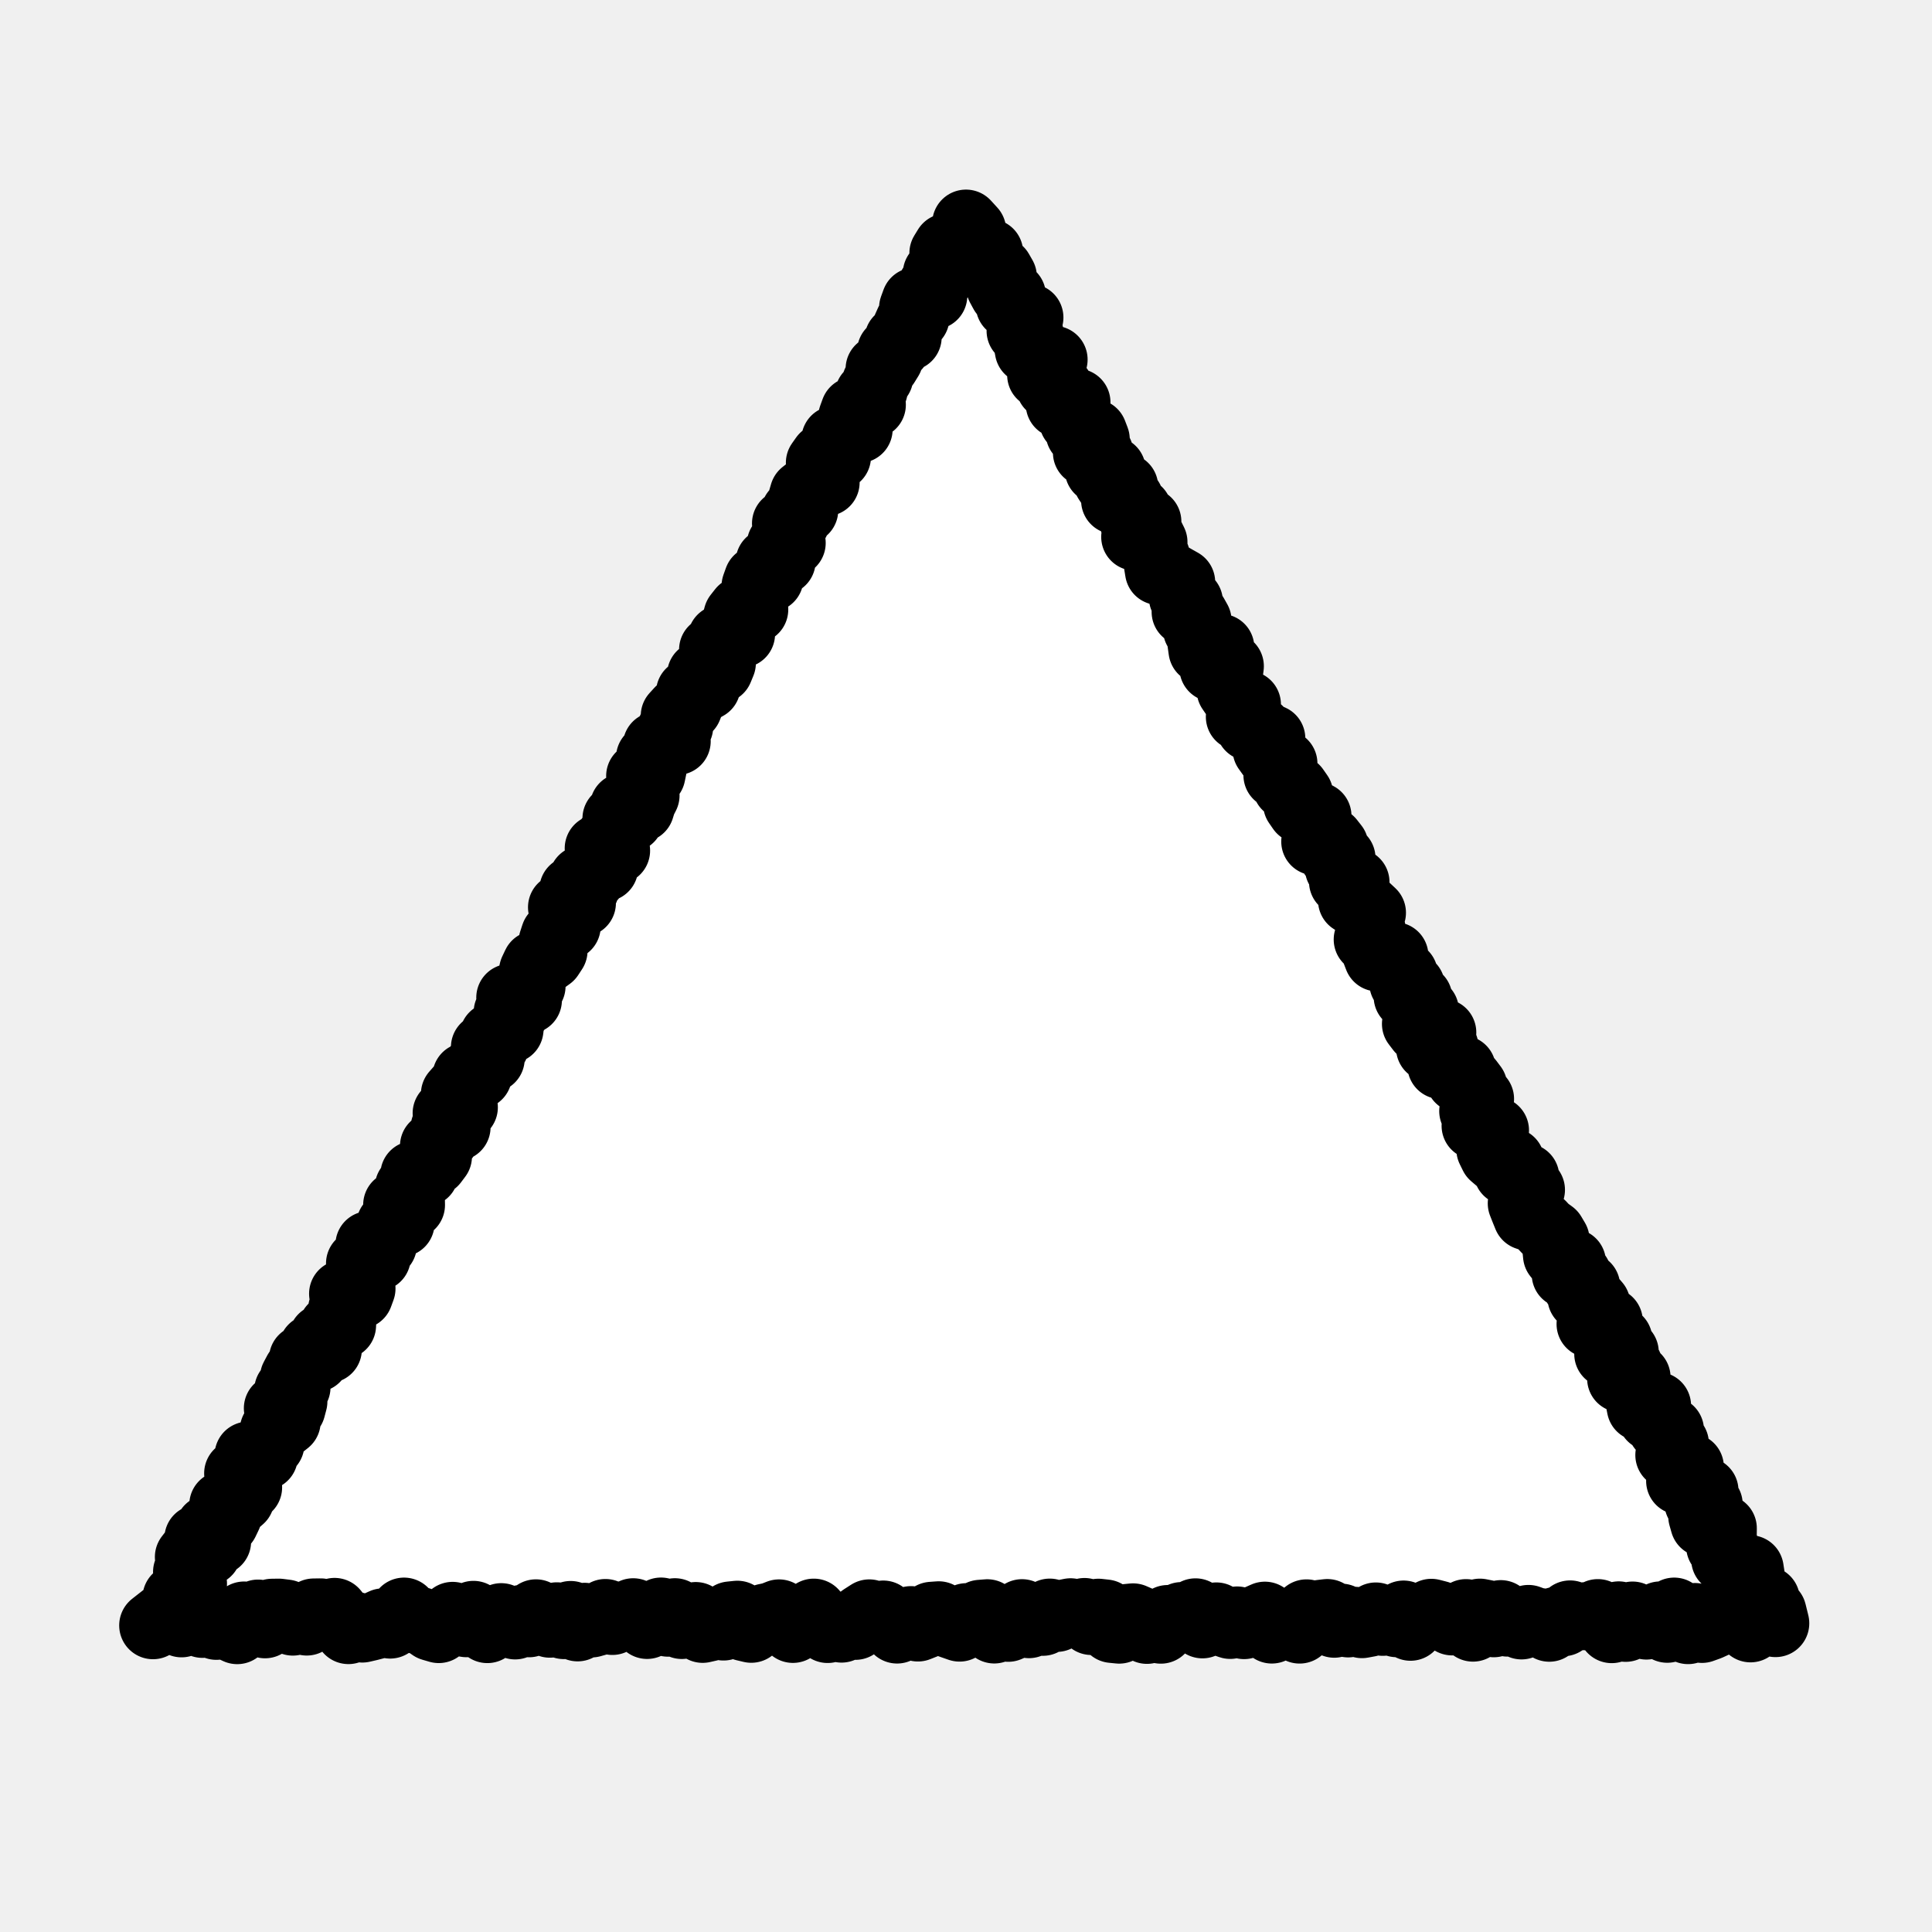
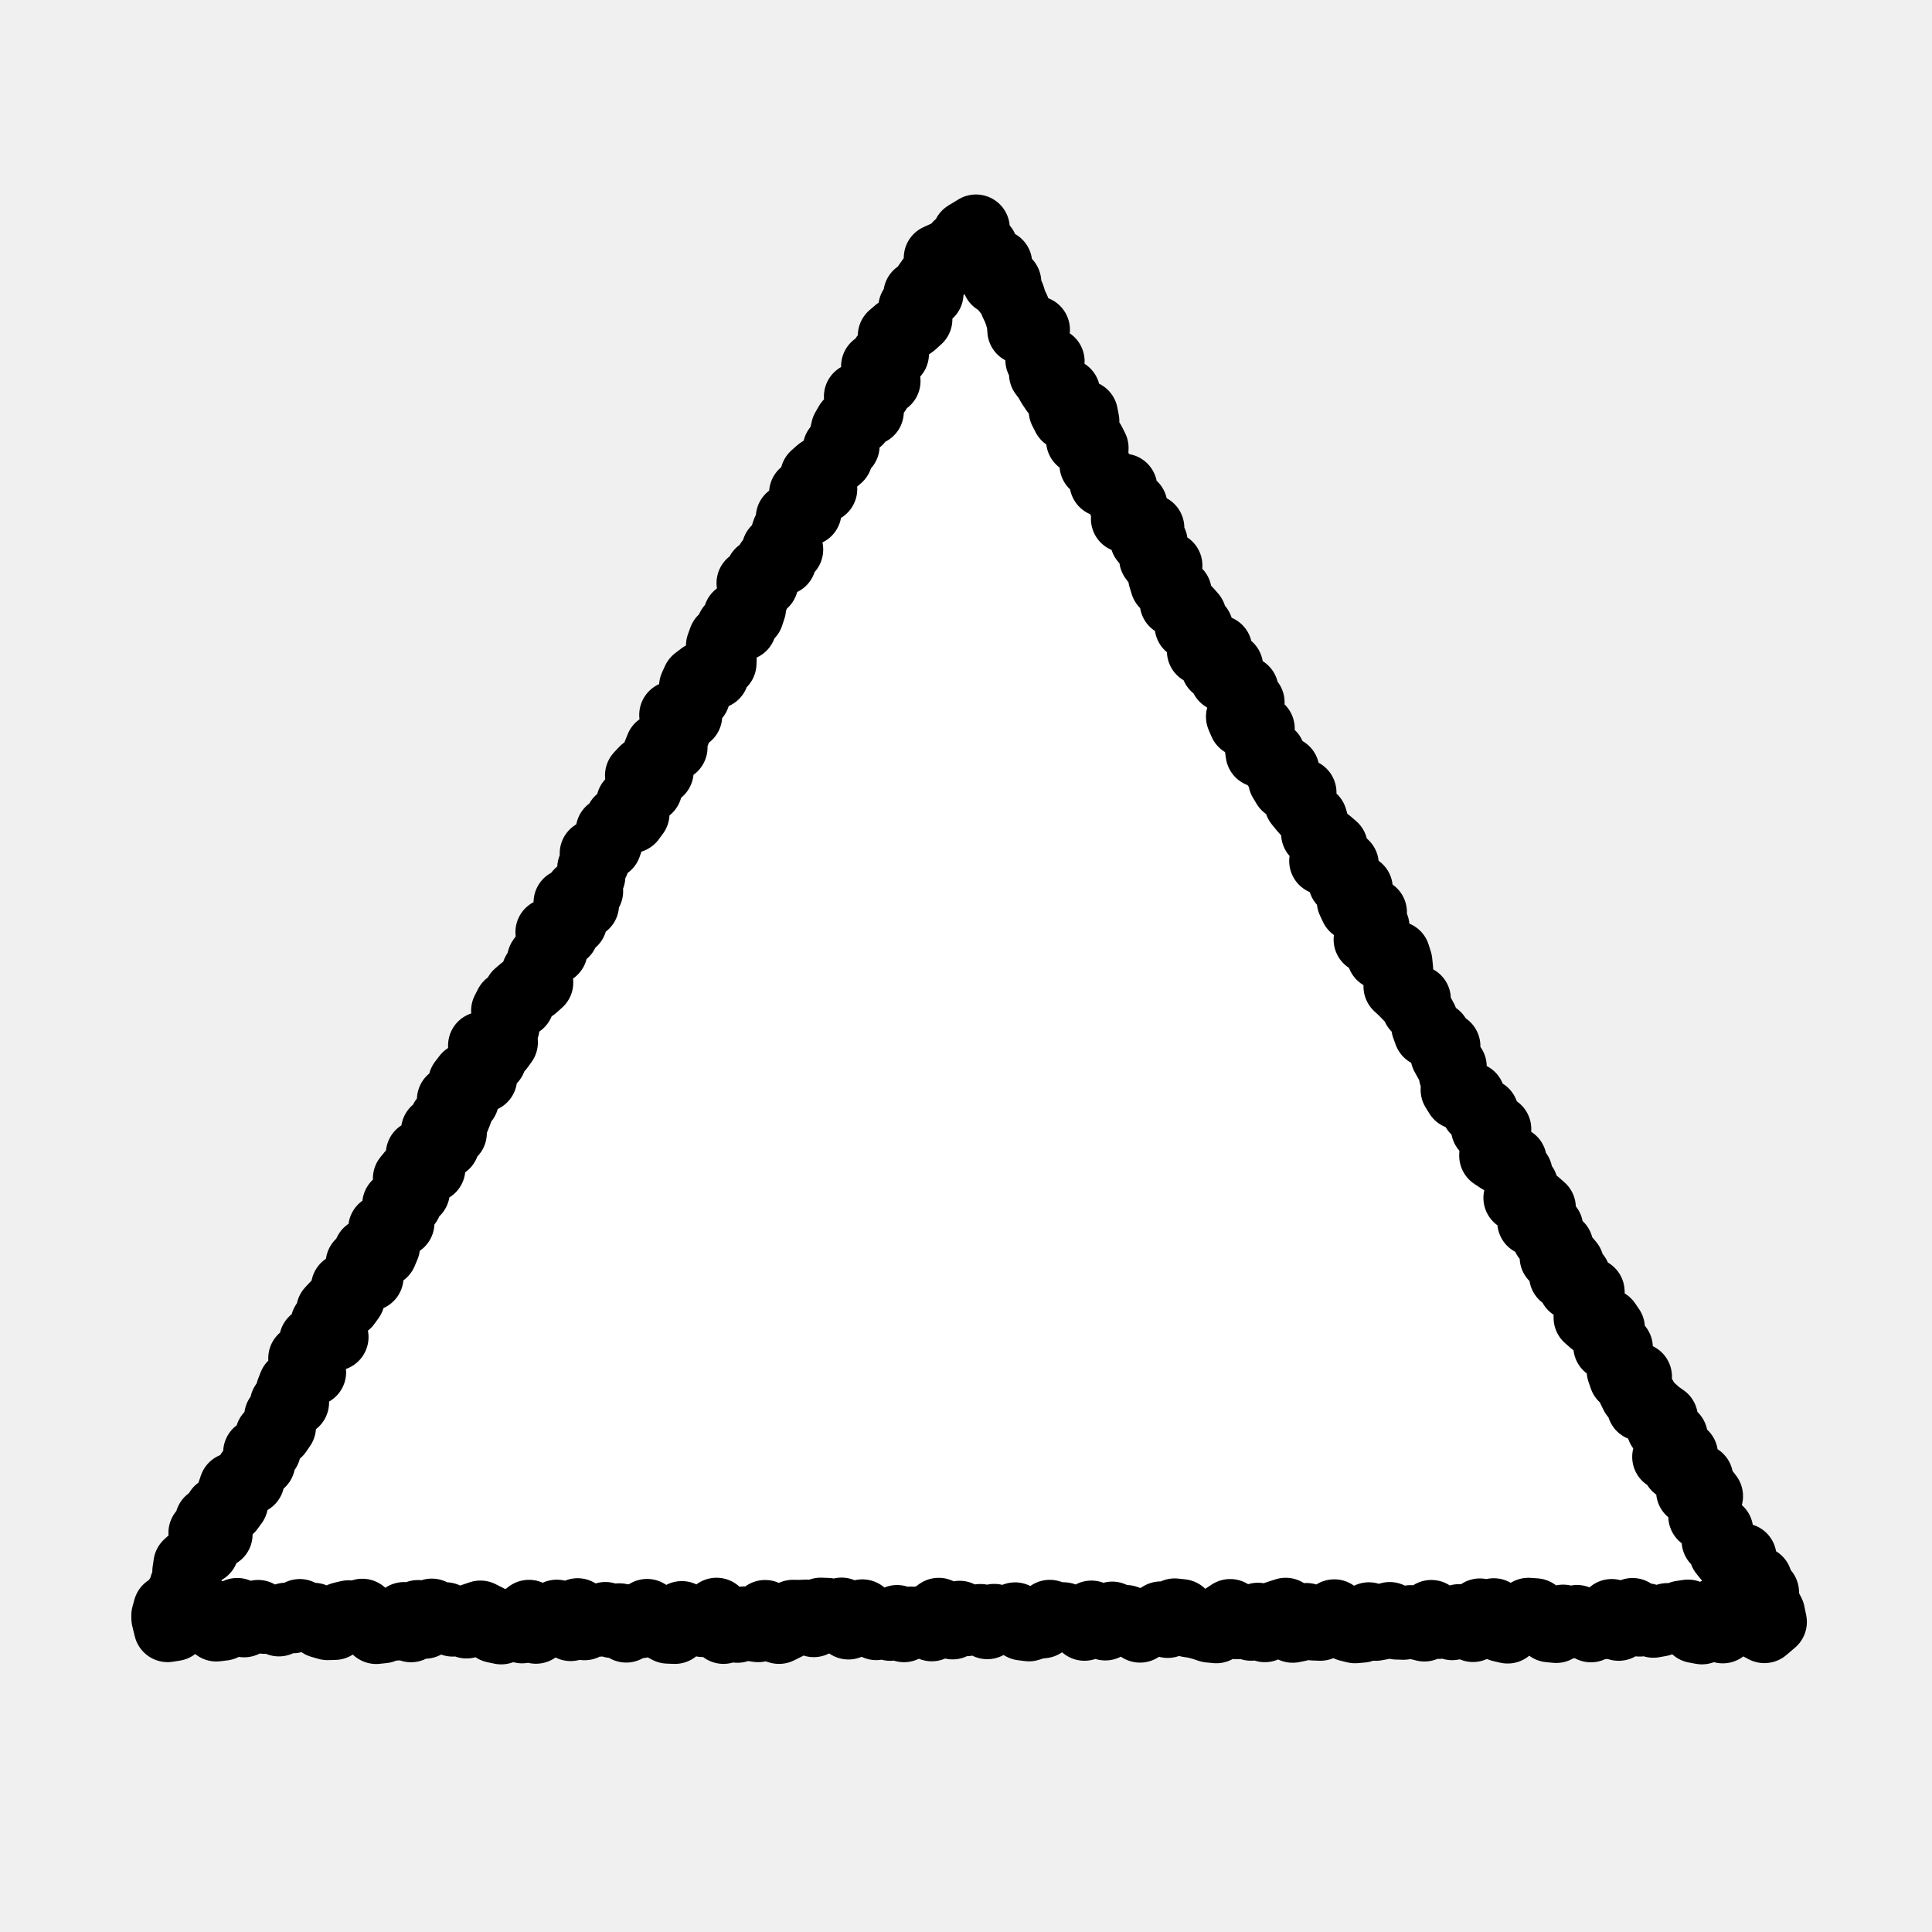
<svg xmlns="http://www.w3.org/2000/svg" id="Sticker" width="1000" height="1000" viewBox="0 0 1000 1000">
-   <polygon points="499.994 115.635 503.293 119.246 502.464 123.872 504.27 126.977 506.437 129.874 512.095 130.755 510.856 135.617 511.684 139.287 517.4 140.136 519.181 143.257 517.512 148.369 519.217 151.532 523.884 152.984 522.517 157.92 525.363 160.423 528.684 162.65 532.928 164.344 528.149 171.247 533.002 172.589 531.697 177.485 532.404 181.219 535.576 183.531 538.994 185.699 545.443 186.118 538.8 194.094 545.247 194.514 543.349 199.75 548.409 200.97 547.591 205.583 548.43 209.24 557.281 208.271 555.575 213.398 555.35 217.669 559.248 219.561 558.707 224.015 565.951 223.975 567.254 227.365 562.486 234.261 569.158 234.553 570.005 238.208 568.625 243.149 575.57 243.285 573.051 248.886 575.043 251.882 581.997 252.015 577.065 259.012 584.883 258.647 584.932 262.769 589.155 264.481 586.67 270.064 593.978 269.993 587.478 277.894 595.541 277.385 597.137 280.61 597.075 284.792 598.475 288.128 599.167 291.874 599.783 295.662 604.282 297.209 607.851 299.292 611.481 301.34 611.837 305.279 612.157 309.237 615.482 311.461 613.573 316.707 618.209 318.175 619.966 321.304 619.452 325.746 621.201 328.881 621.747 332.711 622.287 336.546 631.746 335.231 629.392 340.738 627.939 345.725 636.673 344.831 636.097 349.313 636.089 353.47 636.874 357.167 638.912 360.14 640.917 363.132 645.514 364.626 641.641 371.009 646.469 372.369 646.789 376.331 651.532 377.739 654.04 380.437 658.129 382.222 655.471 387.902 657.567 390.838 661.467 392.732 664.398 395.185 661.095 401.238 664.043 403.683 665.769 406.833 670.52 408.237 672.584 411.194 671.282 416.095 673.329 419.062 678.234 420.381 682.027 422.343 680.785 427.211 683.195 429.97 680.665 435.581 688.611 435.142 690.848 437.998 689.786 442.76 694.464 444.206 692.882 449.266 695.458 451.926 695.028 456.322 701.704 456.614 701.652 460.792 699.705 466.064 703.106 468.249 707.483 469.871 710.226 472.438 708.681 477.481 710.017 480.861 707.821 486.281 710.989 488.603 711.797 492.286 713.102 495.683 721.854 494.778 721.005 499.417 723.412 502.176 726.762 504.39 726.228 508.846 730.438 510.564 728.501 515.832 734.262 516.656 732.257 521.964 737.627 523.016 732.787 529.963 734.986 532.846 739.814 534.209 746.633 534.422 740.076 542.357 747.814 542.039 747.938 546.117 745.93 551.425 752.379 551.852 756.824 553.436 755.343 558.442 760.548 559.589 762.725 562.486 763.006 566.475 766.177 568.796 762.435 575.107 766.914 576.671 763.661 582.699 768.883 583.834 773.909 585.083 772.895 589.82 771.296 594.895 772.884 598.132 775.789 600.607 781.983 601.183 780.201 606.362 784.213 608.197 789.606 609.234 789.847 613.246 792.527 615.851 787.557 622.874 788.892 626.256 790.258 629.62 794.797 631.15 797.715 633.617 800.233 636.314 803.425 638.624 805.258 641.719 805.396 645.792 805.797 649.713 808.058 652.553 813.743 653.419 810.309 659.552 816.672 660.031 815.495 664.864 821.094 665.781 818.437 671.463 824.023 672.385 826.397 675.161 825.72 679.699 823.167 685.321 832.81 683.903 830.513 689.381 834.526 691.219 837.805 693.478 832.322 700.795 841.071 699.893 840.956 704.108 843.164 706.983 838.99 713.544 847.192 712.963 847.461 716.962 847.723 720.963 848.432 724.705 849.158 728.437 857.805 727.597 854.746 733.518 858.14 735.714 859.842 738.884 864.497 740.348 864.538 744.479 867.028 747.198 863.941 753.135 869.428 754.12 870.852 757.453 874.776 759.344 869.526 766.529 876.327 766.758 875.601 771.335 882.34 771.598 878.943 777.717 884.522 778.652 880.986 784.85 881.998 788.419 887.609 789.33 891.833 791.044 891.786 795.228 890.229 800.281 893.67 802.451 892.849 807.081 895.629 809.635 899.245 811.704 905.754 812.105 906.343 815.926 905.887 820.35 904.337 825.4 905.826 828.702 914.151 828.056 913.83 832.404 917.551 834.424 918.978 840.218 913.255 838.905 909.664 839.985 906.072 842.929 902.48 836.472 898.887 835.114 895.295 837.59 891.702 837.396 888.108 840.278 884.515 841.931 880.922 843.227 877.329 836.861 873.737 843.849 870.144 839.39 866.552 834.058 862.96 843.146 859.369 836.035 855.777 840.532 852.185 841.487 848.594 838.34 845.002 836.1 841.411 842.668 837.819 836.01 834.227 843.34 830.635 836.6 827.043 834.837 823.45 836.938 819.857 836.489 816.264 836.891 812.67 835.519 809.077 839.79 805.484 838.876 801.891 842.607 798.299 839.659 794.706 839.172 791.119 837.858 787.532 841.407 783.945 839.077 780.357 839.96 776.768 835.366 773.179 840.295 769.59 835.314 766 834.601 762.409 842.559 758.818 834.84 755.225 838.983 751.632 839.332 748.039 837.392 744.445 835.609 740.853 834.691 737.261 837.136 733.67 836.648 730.079 842.107 726.489 835.583 722.899 840.261 719.31 839.015 715.721 839.558 712.132 836.578 708.544 840.089 704.956 840.756 701.368 838.829 697.78 840.369 694.192 837.185 690.604 840.534 687.016 834.809 683.428 835.225 679.839 839.341 676.25 834.973 672.661 843.559 669.072 838.681 665.482 840.41 661.891 841.49 658.3 843.544 654.708 836.168 651.115 837.76 647.522 839.983 643.928 841.257 640.333 838.644 636.74 841.153 633.147 839.927 629.555 836.558 625.964 838.298 622.373 840.86 618.782 834.443 615.192 838.018 611.602 836.371 608.013 837.829 604.423 837.9 600.833 843.612 597.244 842.183 593.654 843.716 590.064 838.619 586.474 837.045 582.883 837.403 579.292 843.59 575.7 843.232 572.107 835.036 568.514 834.638 564.92 839.129 561.325 834.267 557.73 835.88 554.137 834.406 550.544 835.115 546.951 837.519 543.359 834.579 539.768 839.544 536.177 837.042 532.586 840.765 528.995 834.88 525.404 841.12 521.813 842.65 518.221 840.393 514.63 843.511 511.037 834.917 507.445 835.2 503.851 837.499 500.257 836.94 496.661 842.545 493.066 841.294 489.472 840.026 485.879 835.971 482.286 836.234 478.693 841.065 475.101 842.494 471.509 838.473 467.917 841.397 464.325 843.539 460.733 839.891 457.14 835.576 453.547 835.997 449.952 834.984 446.357 837.294 442.761 841.634 439.166 840.798 435.572 843.063 431.978 841.766 428.385 843.267 424.792 839.556 421.2 834.598 417.607 838.101 414.014 837.801 410.42 843.218 406.826 839.763 403.23 834.992 399.634 836.412 396.039 837.18 392.444 840.51 388.85 843.153 385.257 842.295 381.663 835.679 378.07 836.049 374.476 841.988 370.881 839.157 367.285 842.377 363.689 843.194 360.093 836.356 356.499 840.362 352.905 841.193 349.311 834.379 345.716 839.997 342.122 834.028 338.526 836.461 334.93 841.166 331.334 837.173 327.739 834.397 324.144 836.459 320.55 836.052 316.955 839.106 313.359 834.785 309.763 839.38 306.167 840.392 302.571 836.75 298.976 842.424 295.381 835.811 291.786 841.244 288.189 836.492 284.593 840.518 280.997 836.778 277.402 834.956 273.812 840.303 270.221 837.814 266.631 841.411 263.04 840.299 259.447 836.941 255.853 841.004 252.255 843.318 248.66 838.971 245.066 835.747 241.473 840.273 237.881 839.693 234.288 836.268 230.694 839.598 227.097 843.306 223.5 842.256 219.905 839.747 216.311 838.585 212.717 838.06 209.122 834.061 205.524 838.694 201.926 840.977 198.331 839.623 194.736 841.256 191.139 842.199 187.54 843.033 183.943 841.467 180.347 843.834 176.75 838.658 173.151 834.22 169.554 836.398 165.956 834.464 162.357 834.518 158.76 839.41 155.16 837.544 151.562 839.44 147.963 835.064 144.364 834.606 140.765 834.66 137.17 840.828 133.571 835.08 129.975 837.767 126.376 836.08 122.779 843.863 119.178 842.177 115.58 841.302 111.979 841.633 108.378 838.664 104.776 840.613 101.174 837.77 97.573 836.822 93.972 840.333 90.369 838.414 86.761 835.38 79.19 841.309 87.128 837.148 89.683 834.475 92.15 831.752 91.238 827.078 94.486 824.805 96.195 821.645 99.995 819.691 96.713 813.647 98.402 810.473 97.661 805.897 99.879 803.029 107.44 803.248 102.579 796.295 112.477 797.864 108.131 791.21 112.246 789.442 116.504 787.756 118.06 784.511 115.465 778.87 121.687 778.32 124.554 775.833 123.611 771.146 128.528 769.843 123.162 762.604 127.132 760.754 127.691 756.936 128.554 753.293 136.7 753.855 137.74 750.314 140.072 747.519 140.626 743.698 141.63 740.136 145.469 738.211 148.482 735.809 143.715 728.914 151.009 728.982 151.962 725.389 149.085 719.585 153.58 718.036 152.061 713.014 153.753 709.845 155.955 706.97 156.719 703.265 163.518 703.042 161.745 697.87 169.806 698.375 166.849 692.517 171.427 691.01 172.012 687.199 177.156 686.021 177.361 681.991 176.974 677.621 179.683 675.039 177.477 669.62 185.965 670.375 187.216 666.953 184.785 661.405 188.294 659.287 186.238 653.956 191.696 652.963 195.128 650.801 191.103 644.334 198.309 644.35 198.317 640.211 201.104 637.676 201.917 634.002 207.453 633.053 206.954 628.62 205.476 623.621 212.83 623.721 212.75 619.528 211.468 614.641 213.71 611.787 214.352 608.008 219.909 607.067 221.181 603.65 224.618 601.483 226.794 598.59 224.53 593.134 227.938 590.953 230.797 588.456 230.002 583.85 236.418 583.407 231.083 576.181 234.022 573.732 240.193 573.149 235.363 566.215 237.78 563.465 241.725 561.597 241.282 557.196 247.513 556.646 247.074 552.247 249.732 549.635 254.085 548 250.897 542.012 256.403 541.042 255.35 536.284 259.499 534.529 263.821 532.872 264.303 528.999 262.667 523.904 267.67 522.643 264.011 516.382 273.353 517.627 272.195 512.811 275.239 510.421 274.958 506.112 275.819 502.461 277.358 499.203 281.452 497.419 284.641 495.113 286.614 492.105 285.9 487.543 287.039 484.052 289.726 481.453 293.431 479.441 293.449 475.299 290.789 469.612 295.039 467.915 301.302 467.381 296.637 460.538 303.009 460.068 301.573 455.09 306.79 453.954 307.645 450.299 312.857 449.16 312.039 444.539 309.79 439.091 318.992 440.254 315.303 433.974 317.893 431.317 319.337 427.998 318.978 423.639 326.038 423.564 322.815 417.553 331.525 418.432 332.605 414.906 334.241 411.702 332.019 406.269 331.238 401.669 337.285 401.01 338.052 397.301 336.346 392.164 339.063 389.58 339.864 385.89 343.307 383.727 350.364 383.651 347.193 377.67 351.663 376.1 349.148 370.498 351.628 367.779 356.304 366.328 357.649 362.952 357.051 358.453 362.216 357.283 365.839 355.223 362.755 349.291 366.121 347.084 372.365 346.538 373.743 343.183 368.98 336.281 373.966 335.006 373.404 330.529 376.749 328.308 383.675 328.155 380.634 322.248 381.633 318.673 383.878 315.817 390.506 315.49 388.896 310.408 391.239 307.608 390.974 303.309 392.205 299.872 398.41 299.305 397.735 294.762 398.238 290.899 404.667 290.461 404.363 286.137 404.037 281.802 409.886 281.032 407.484 275.499 406.729 270.915 412.058 269.842 411.346 265.28 416.381 264.032 414.858 259 415.897 255.449 418.937 253.055 422.74 251.102 427.449 249.671 425.458 244.369 424.264 239.526 426.35 236.576 433.322 236.449 432.695 231.936 432.258 227.532 436.487 225.822 439.004 223.119 444.537 222.159 440.986 215.956 442.234 212.524 447.252 211.268 451.373 209.489 449.602 204.313 452.37 201.758 453.239 198.104 455.237 195.102 455.179 190.914 458.474 188.661 460.362 185.594 461.112 181.872 464.152 179.47 464.915 175.755 469.915 174.485 468.955 169.777 470.43 166.478 473.967 164.368 472.503 159.365 473.754 155.934 477.915 154.179 483.174 153.06 482.077 148.267 485.287 145.963 484.803 141.525 487.059 138.667 493.197 138.05 488.196 131.007 490.079 127.934 497.034 127.788 497.705 124.013 501.502 121.691 499.994 115.635" style="fill: #fff;" />
-   <polygon points="499.994 115.635 503.293 119.246 502.464 123.872 504.27 126.977 506.437 129.874 512.095 130.755 510.856 135.617 511.684 139.287 517.4 140.136 519.181 143.257 517.512 148.369 519.217 151.532 523.884 152.984 522.517 157.92 525.363 160.423 528.684 162.65 532.928 164.344 528.149 171.247 533.002 172.589 531.697 177.485 532.404 181.219 535.576 183.531 538.994 185.699 545.443 186.118 538.8 194.094 545.247 194.514 543.349 199.75 548.409 200.97 547.591 205.583 548.43 209.24 557.281 208.271 555.575 213.398 555.35 217.669 559.248 219.561 558.707 224.015 565.951 223.975 567.254 227.365 562.486 234.261 569.158 234.553 570.005 238.208 568.625 243.149 575.57 243.285 573.051 248.886 575.043 251.882 581.997 252.015 577.065 259.012 584.883 258.647 584.932 262.769 589.155 264.481 586.67 270.064 593.978 269.993 587.478 277.894 595.541 277.385 597.137 280.61 597.075 284.792 598.475 288.128 599.167 291.874 599.783 295.662 604.282 297.209 607.851 299.292 611.481 301.34 611.837 305.279 612.157 309.237 615.482 311.461 613.573 316.707 618.209 318.175 619.966 321.304 619.452 325.746 621.201 328.881 621.747 332.711 622.287 336.546 631.746 335.231 629.392 340.738 627.939 345.725 636.673 344.831 636.097 349.313 636.089 353.47 636.874 357.167 638.912 360.14 640.917 363.132 645.514 364.626 641.641 371.009 646.469 372.369 646.789 376.331 651.532 377.739 654.04 380.437 658.129 382.222 655.471 387.902 657.567 390.838 661.467 392.732 664.398 395.185 661.095 401.238 664.043 403.683 665.769 406.833 670.52 408.237 672.584 411.194 671.282 416.095 673.329 419.062 678.234 420.381 682.027 422.343 680.785 427.211 683.195 429.97 680.665 435.581 688.611 435.142 690.848 437.998 689.786 442.76 694.464 444.206 692.882 449.266 695.458 451.926 695.028 456.322 701.704 456.614 701.652 460.792 699.705 466.064 703.106 468.249 707.483 469.871 710.226 472.438 708.681 477.481 710.017 480.861 707.821 486.281 710.989 488.603 711.797 492.286 713.102 495.683 721.854 494.778 721.005 499.417 723.412 502.176 726.762 504.39 726.228 508.846 730.438 510.564 728.501 515.832 734.262 516.656 732.257 521.964 737.627 523.016 732.787 529.963 734.986 532.846 739.814 534.209 746.633 534.422 740.076 542.357 747.814 542.039 747.938 546.117 745.93 551.425 752.379 551.852 756.824 553.436 755.343 558.442 760.548 559.589 762.725 562.486 763.006 566.475 766.177 568.796 762.435 575.107 766.914 576.671 763.661 582.699 768.883 583.834 773.909 585.083 772.895 589.82 771.296 594.895 772.884 598.132 775.789 600.607 781.983 601.183 780.201 606.362 784.213 608.197 789.606 609.234 789.847 613.246 792.527 615.851 787.557 622.874 788.892 626.256 790.258 629.62 794.797 631.15 797.715 633.617 800.233 636.314 803.425 638.624 805.258 641.719 805.396 645.792 805.797 649.713 808.058 652.553 813.743 653.419 810.309 659.552 816.672 660.031 815.495 664.864 821.094 665.781 818.437 671.463 824.023 672.385 826.397 675.161 825.72 679.699 823.167 685.321 832.81 683.903 830.513 689.381 834.526 691.219 837.805 693.478 832.322 700.795 841.071 699.893 840.956 704.108 843.164 706.983 838.99 713.544 847.192 712.963 847.461 716.962 847.723 720.963 848.432 724.705 849.158 728.437 857.805 727.597 854.746 733.518 858.14 735.714 859.842 738.884 864.497 740.348 864.538 744.479 867.028 747.198 863.941 753.135 869.428 754.12 870.852 757.453 874.776 759.344 869.526 766.529 876.327 766.758 875.601 771.335 882.34 771.598 878.943 777.717 884.522 778.652 880.986 784.85 881.998 788.419 887.609 789.33 891.833 791.044 891.786 795.228 890.229 800.281 893.67 802.451 892.849 807.081 895.629 809.635 899.245 811.704 905.754 812.105 906.343 815.926 905.887 820.35 904.337 825.4 905.826 828.702 914.151 828.056 913.83 832.404 917.551 834.424 918.978 840.218 913.255 838.905 909.664 839.985 906.072 842.929 902.48 836.472 898.887 835.114 895.295 837.59 891.702 837.396 888.108 840.278 884.515 841.931 880.922 843.227 877.329 836.861 873.737 843.849 870.144 839.39 866.552 834.058 862.96 843.146 859.369 836.035 855.777 840.532 852.185 841.487 848.594 838.34 845.002 836.1 841.411 842.668 837.819 836.01 834.227 843.34 830.635 836.6 827.043 834.837 823.45 836.938 819.857 836.489 816.264 836.891 812.67 835.519 809.077 839.79 805.484 838.876 801.891 842.607 798.299 839.659 794.706 839.172 791.119 837.858 787.532 841.407 783.945 839.077 780.357 839.96 776.768 835.366 773.179 840.295 769.59 835.314 766 834.601 762.409 842.559 758.818 834.84 755.225 838.983 751.632 839.332 748.039 837.392 744.445 835.609 740.853 834.691 737.261 837.136 733.67 836.648 730.079 842.107 726.489 835.583 722.899 840.261 719.31 839.015 715.721 839.558 712.132 836.578 708.544 840.089 704.956 840.756 701.368 838.829 697.78 840.369 694.192 837.185 690.604 840.534 687.016 834.809 683.428 835.225 679.839 839.341 676.25 834.973 672.661 843.559 669.072 838.681 665.482 840.41 661.891 841.49 658.3 843.544 654.708 836.168 651.115 837.76 647.522 839.983 643.928 841.257 640.333 838.644 636.74 841.153 633.147 839.927 629.555 836.558 625.964 838.298 622.373 840.86 618.782 834.443 615.192 838.018 611.602 836.371 608.013 837.829 604.423 837.9 600.833 843.612 597.244 842.183 593.654 843.716 590.064 838.619 586.474 837.045 582.883 837.403 579.292 843.59 575.7 843.232 572.107 835.036 568.514 834.638 564.92 839.129 561.325 834.267 557.73 835.88 554.137 834.406 550.544 835.115 546.951 837.519 543.359 834.579 539.768 839.544 536.177 837.042 532.586 840.765 528.995 834.88 525.404 841.12 521.813 842.65 518.221 840.393 514.63 843.511 511.037 834.917 507.445 835.2 503.851 837.499 500.257 836.94 496.661 842.545 493.066 841.294 489.472 840.026 485.879 835.971 482.286 836.234 478.693 841.065 475.101 842.494 471.509 838.473 467.917 841.397 464.325 843.539 460.733 839.891 457.14 835.576 453.547 835.997 449.952 834.984 446.357 837.294 442.761 841.634 439.166 840.798 435.572 843.063 431.978 841.766 428.385 843.267 424.792 839.556 421.2 834.598 417.607 838.101 414.014 837.801 410.42 843.218 406.826 839.763 403.23 834.992 399.634 836.412 396.039 837.18 392.444 840.51 388.85 843.153 385.257 842.295 381.663 835.679 378.07 836.049 374.476 841.988 370.881 839.157 367.285 842.377 363.689 843.194 360.093 836.356 356.499 840.362 352.905 841.193 349.311 834.379 345.716 839.997 342.122 834.028 338.526 836.461 334.93 841.166 331.334 837.173 327.739 834.397 324.144 836.459 320.55 836.052 316.955 839.106 313.359 834.785 309.763 839.38 306.167 840.392 302.571 836.75 298.976 842.424 295.381 835.811 291.786 841.244 288.189 836.492 284.593 840.518 280.997 836.778 277.402 834.956 273.812 840.303 270.221 837.814 266.631 841.411 263.04 840.299 259.447 836.941 255.853 841.004 252.255 843.318 248.66 838.971 245.066 835.747 241.473 840.273 237.881 839.693 234.288 836.268 230.694 839.598 227.097 843.306 223.5 842.256 219.905 839.747 216.311 838.585 212.717 838.06 209.122 834.061 205.524 838.694 201.926 840.977 198.331 839.623 194.736 841.256 191.139 842.199 187.54 843.033 183.943 841.467 180.347 843.834 176.75 838.658 173.151 834.22 169.554 836.398 165.956 834.464 162.357 834.518 158.76 839.41 155.16 837.544 151.562 839.44 147.963 835.064 144.364 834.606 140.765 834.66 137.17 840.828 133.571 835.08 129.975 837.767 126.376 836.08 122.779 843.863 119.178 842.177 115.58 841.302 111.979 841.633 108.378 838.664 104.776 840.613 101.174 837.77 97.573 836.822 93.972 840.333 90.369 838.414 86.761 835.38 79.19 841.309 87.128 837.148 89.683 834.475 92.15 831.752 91.238 827.078 94.486 824.805 96.195 821.645 99.995 819.691 96.713 813.647 98.402 810.473 97.661 805.897 99.879 803.029 107.44 803.248 102.579 796.295 112.477 797.864 108.131 791.21 112.246 789.442 116.504 787.756 118.06 784.511 115.465 778.87 121.687 778.32 124.554 775.833 123.611 771.146 128.528 769.843 123.162 762.604 127.132 760.754 127.691 756.936 128.554 753.293 136.7 753.855 137.74 750.314 140.072 747.519 140.626 743.698 141.63 740.136 145.469 738.211 148.482 735.809 143.715 728.914 151.009 728.982 151.962 725.389 149.085 719.585 153.58 718.036 152.061 713.014 153.753 709.845 155.955 706.97 156.719 703.265 163.518 703.042 161.745 697.87 169.806 698.375 166.849 692.517 171.427 691.01 172.012 687.199 177.156 686.021 177.361 681.991 176.974 677.621 179.683 675.039 177.477 669.62 185.965 670.375 187.216 666.953 184.785 661.405 188.294 659.287 186.238 653.956 191.696 652.963 195.128 650.801 191.103 644.334 198.309 644.35 198.317 640.211 201.104 637.676 201.917 634.002 207.453 633.053 206.954 628.62 205.476 623.621 212.83 623.721 212.75 619.528 211.468 614.641 213.71 611.787 214.352 608.008 219.909 607.067 221.181 603.65 224.618 601.483 226.794 598.59 224.53 593.134 227.938 590.953 230.797 588.456 230.002 583.85 236.418 583.407 231.083 576.181 234.022 573.732 240.193 573.149 235.363 566.215 237.78 563.465 241.725 561.597 241.282 557.196 247.513 556.646 247.074 552.247 249.732 549.635 254.085 548 250.897 542.012 256.403 541.042 255.35 536.284 259.499 534.529 263.821 532.872 264.303 528.999 262.667 523.904 267.67 522.643 264.011 516.382 273.353 517.627 272.195 512.811 275.239 510.421 274.958 506.112 275.819 502.461 277.358 499.203 281.452 497.419 284.641 495.113 286.614 492.105 285.9 487.543 287.039 484.052 289.726 481.453 293.431 479.441 293.449 475.299 290.789 469.612 295.039 467.915 301.302 467.381 296.637 460.538 303.009 460.068 301.573 455.09 306.79 453.954 307.645 450.299 312.857 449.16 312.039 444.539 309.79 439.091 318.992 440.254 315.303 433.974 317.893 431.317 319.337 427.998 318.978 423.639 326.038 423.564 322.815 417.553 331.525 418.432 332.605 414.906 334.241 411.702 332.019 406.269 331.238 401.669 337.285 401.01 338.052 397.301 336.346 392.164 339.063 389.58 339.864 385.89 343.307 383.727 350.364 383.651 347.193 377.67 351.663 376.1 349.148 370.498 351.628 367.779 356.304 366.328 357.649 362.952 357.051 358.453 362.216 357.283 365.839 355.223 362.755 349.291 366.121 347.084 372.365 346.538 373.743 343.183 368.98 336.281 373.966 335.006 373.404 330.529 376.749 328.308 383.675 328.155 380.634 322.248 381.633 318.673 383.878 315.817 390.506 315.49 388.896 310.408 391.239 307.608 390.974 303.309 392.205 299.872 398.41 299.305 397.735 294.762 398.238 290.899 404.667 290.461 404.363 286.137 404.037 281.802 409.886 281.032 407.484 275.499 406.729 270.915 412.058 269.842 411.346 265.28 416.381 264.032 414.858 259 415.897 255.449 418.937 253.055 422.74 251.102 427.449 249.671 425.458 244.369 424.264 239.526 426.35 236.576 433.322 236.449 432.695 231.936 432.258 227.532 436.487 225.822 439.004 223.119 444.537 222.159 440.986 215.956 442.234 212.524 447.252 211.268 451.373 209.489 449.602 204.313 452.37 201.758 453.239 198.104 455.237 195.102 455.179 190.914 458.474 188.661 460.362 185.594 461.112 181.872 464.152 179.47 464.915 175.755 469.915 174.485 468.955 169.777 470.43 166.478 473.967 164.368 472.503 159.365 473.754 155.934 477.915 154.179 483.174 153.06 482.077 148.267 485.287 145.963 484.803 141.525 487.059 138.667 493.197 138.05 488.196 131.007 490.079 127.934 497.034 127.788 497.705 124.013 501.502 121.691 499.994 115.635" style="fill: none; stroke: #000; stroke-linecap: round; stroke-linejoin: round; stroke-width: 35px;" />
+   <polygon points="500.019 121.296 505.171 118.162 501.576 124.385 504.084 127.084 509.398 128.164 510.399 131.734 511.205 135.416 516.778 136.346 515.513 141.225 515.377 145.453 521.473 146.082 520.83 150.601 523.417 153.254 524.5 156.775 526.05 160.026 527.276 163.463 528.237 167.053 528.538 171.023 536.302 170.683 534.577 175.823 536.957 178.591 538.406 181.897 537.872 186.347 543.896 187.011 539.763 193.538 541.957 196.413 543.697 199.55 545.699 202.535 551.97 203.055 550.777 207.885 549.946 212.506 551.575 215.707 561.174 214.307 561.88 218.041 560.794 222.81 558.949 228.017 565.021 228.654 566.65 231.857 566.45 236.116 565.887 240.585 568.872 243.007 570.491 246.218 571.076 250.026 575.629 251.544 581.516 252.293 582.309 255.983 580.998 260.89 586.795 261.694 582.153 268.524 589.275 268.561 589.217 272.742 595.512 273.255 592.046 279.403 597.212 280.567 596.54 285.1 596.76 289.119 598.93 292.011 604.867 292.727 601.413 298.865 602.509 302.376 606.103 304.446 609.692 306.517 607.415 311.975 611.963 313.493 614.898 315.942 617.313 318.692 615.142 324.09 620.793 324.971 621.995 328.423 622.457 332.302 621.482 337.01 630.665 335.855 630.743 339.958 628.733 345.266 636.305 345.043 633.339 350.906 636.733 353.098 640.426 355.116 644.285 357.038 643.226 361.798 647.408 363.532 641.703 370.974 643.125 374.3 648.778 375.183 652.655 377.091 652.324 381.428 651.314 386.157 651.861 389.987 658.124 390.516 658.726 394.314 660.726 397.305 665.448 398.725 663.558 403.962 665.406 407.042 669.697 408.712 674.262 410.225 671.919 415.727 674.221 418.547 676.664 421.288 679.865 423.591 680.876 427.159 680.597 431.47 683.365 434.022 687.584 435.735 690.474 438.214 684.786 445.646 691.633 445.84 696.161 447.373 695.889 451.677 694.633 456.55 699.471 457.903 703.401 459.782 699.063 466.435 700.591 469.701 706.396 470.498 710.727 472.148 708.1 477.816 712.069 479.677 707.775 486.308 713.963 486.886 714.967 490.456 714.614 494.81 722.795 494.235 723.894 497.749 724.296 501.665 723.621 506.203 723.232 510.577 725.983 513.137 728.566 515.795 733.455 517.122 732.768 521.67 735.332 524.341 737.064 527.494 737.611 531.33 738.851 534.765 743.682 536.126 745.254 539.368 748.755 541.496 747.532 546.351 749.258 549.504 752.03 552.053 751.84 556.313 753.161 559.702 752.805 564.059 754.702 567.117 761.528 567.328 762.804 570.743 763.359 574.573 768.549 575.727 769.886 579.105 768.517 584.045 775.093 584.4 774.904 588.66 773.026 593.897 772.782 598.191 776.128 600.411 783.105 600.535 783.786 604.293 786.102 607.106 785.204 611.775 789.007 613.731 785.308 620.019 789.539 621.729 795.303 622.555 798.154 625.061 792.492 632.481 797.719 633.614 801.967 635.313 800.144 640.518 802.891 643.086 807.185 644.759 804.058 650.717 810.377 651.215 812.724 654.007 808.958 660.332 816.142 660.337 813.743 665.875 818.168 667.47 823.413 668.59 823.55 672.659 821.677 677.887 821.631 682.06 824.486 684.559 831.871 684.445 833.906 687.422 832.565 692.351 831.843 696.921 838.016 697.507 838.282 701.503 839.112 705.173 838.756 709.528 839.941 712.995 847.913 712.547 844.129 718.886 845.723 722.118 850.8 723.338 849.239 728.39 855.294 729.047 858.074 731.597 861.346 733.863 859.354 739.166 862.15 741.704 866.423 743.39 863.556 749.203 862.32 754.071 871.717 752.798 867.483 759.398 870.75 761.669 874.798 763.485 879.609 764.863 874.689 771.861 882.499 771.507 884.694 774.396 882.958 779.554 881.013 784.834 885.566 786.359 887.176 789.58 889.979 792.115 887.892 797.477 891.109 799.772 891.707 803.585 893.981 806.427 902.048 805.929 900.216 811.144 899.229 815.872 905.143 816.619 910.173 817.875 910.539 821.82 913.679 824.167 912.631 828.934 915.147 831.643 916.776 834.872 917.74 839.51 913.255 843.33 909.664 841.441 906.072 839.274 902.48 834.561 898.887 838.934 895.295 837.643 891.702 843.448 888.108 834.205 884.515 842.186 880.922 843.965 877.329 843.31 873.737 835.086 870.144 835.627 866.552 837.158 862.96 836.91 859.369 839.894 855.777 840.545 852.185 836.997 848.594 839.936 845.002 834.273 841.411 839.607 837.819 842.132 834.227 834.801 830.635 841.263 827.043 838.724 823.45 842.905 819.857 839.74 816.264 837.883 812.67 840.969 809.077 837.705 805.484 843.25 801.891 842.901 798.299 840.355 794.706 834.417 791.119 834.167 787.532 839.855 783.945 838.295 780.357 843.536 776.768 842.704 773.179 834.396 769.59 840.543 766 834.499 762.409 842.753 758.818 840.004 755.225 837.444 751.632 841.807 748.039 840.778 744.445 841.153 740.853 835.285 737.261 842.491 733.67 841.594 730.079 837.968 726.489 841.589 722.899 841.487 719.31 836.359 715.721 841.463 712.132 842.131 708.544 836.489 704.956 843.079 701.368 843.396 697.78 842.512 694.192 838.833 690.604 834.955 687.016 839.824 683.428 842.099 679.839 841.978 676.25 836.863 672.661 842.403 669.072 843.134 665.482 834.152 661.891 835.299 658.3 836.512 654.708 842.838 651.115 836.716 647.522 842.094 643.928 840.256 640.333 841.311 636.74 834.811 633.147 837.2 629.555 843.402 625.964 843.046 622.373 841.863 618.782 840.889 615.192 840.328 611.602 834.871 608.013 834.487 604.423 840.642 600.833 836.036 597.244 838.128 593.654 839.369 590.064 843.065 586.474 839.288 582.883 837.903 579.292 838.682 575.7 836.139 572.107 841.944 568.514 837.117 564.92 835.601 561.325 842.109 557.73 838.544 554.137 838.296 550.544 836.478 546.951 836.335 543.359 835.215 539.768 840.83 536.177 841.234 532.586 842.409 528.995 841.947 525.404 836.528 521.813 838.545 518.221 838.855 514.63 837.319 511.037 841.29 507.445 837.372 503.851 837.727 500.257 839.727 496.661 835.704 493.066 841.399 489.472 840.408 485.879 834.174 482.286 842.384 478.693 837.944 475.101 840.932 471.509 838.695 467.917 842.849 464.325 837.91 460.733 842.138 457.14 839.468 453.547 841.781 449.952 838.327 446.357 834.968 442.761 838.684 439.166 841.441 435.572 834.059 431.978 836.223 428.385 834.228 424.792 834.093 421.2 840.232 417.607 835.087 414.014 835.246 410.42 835.207 406.826 841.947 403.23 843.733 399.634 842.643 396.039 835.293 392.444 842.84 388.85 842.325 385.257 838.598 381.663 843.154 378.07 839.052 374.476 843.725 370.881 834.133 367.285 838.376 363.689 840.177 360.093 838.223 356.499 838.817 352.905 835.867 349.311 843.736 345.716 843.597 342.122 841.666 338.526 840.271 334.93 834.756 331.334 840.812 327.739 837.285 324.144 843.041 320.55 837.006 316.955 840.689 313.359 836.336 309.763 840.012 306.167 837.455 302.571 841.832 298.976 834.383 295.381 842.272 291.786 840.518 288.189 835.138 284.593 838.175 280.997 838.145 277.402 843.648 273.812 835.212 270.221 843.438 266.631 839.099 263.04 840.836 259.447 843.974 255.853 843.228 252.255 837.395 248.66 835.59 245.066 836.798 241.473 840.917 237.881 838.288 234.288 839.942 230.694 836.476 227.097 836.872 223.5 834.583 219.905 841.055 216.311 835.327 212.717 842.877 209.122 836.377 205.524 841.991 201.926 840.77 198.331 843.388 194.736 843.784 191.139 838.206 187.54 834.655 183.943 837.652 180.347 835.46 176.75 836.32 173.151 841.685 169.554 841.778 165.956 840.745 162.357 836.742 158.76 837.231 155.16 834.804 151.562 838.227 147.963 836.705 144.364 839.85 140.765 837.838 137.17 838.547 133.571 835.271 129.975 838.827 126.376 840.32 122.779 834.255 119.178 836.872 115.58 842.048 111.979 842.479 108.378 834.524 104.776 834.948 101.174 834.513 97.573 838.05 93.972 837.548 90.369 842.249 86.761 842.817 85.492 837.637 85.451 836.18 86.438 832.602 91.239 831.226 91.714 827.353 95.32 825.287 94.813 820.847 97.195 818.074 96.327 813.424 96.887 809.598 99.701 807.074 102.446 804.511 106.16 802.509 107.331 799.039 104.68 793.362 113.246 794.163 108.069 787.03 113.898 786.251 112.99 781.584 119.18 781.015 121.304 778.098 119.362 772.835 120.542 769.374 126.265 768.537 129.747 766.405 129.143 761.915 132.657 759.803 135.357 757.221 133.014 751.727 138.267 750.619 138.227 746.454 139.229 742.891 144.023 741.518 146.062 738.553 143.884 733.154 146.69 730.632 146.827 726.568 152.829 725.89 149.887 720.047 151.207 716.665 154.097 714.189 157.719 712.135 161.653 710.26 156.34 703.046 161.535 701.897 164.035 699.192 161.962 693.846 166.798 692.488 173.253 692.065 167.872 684.809 172.382 683.264 170.804 678.206 173.333 675.519 179.614 675 181.729 672.075 178.48 666.054 182.981 664.508 184.956 661.504 191.377 661.066 186.061 653.854 191.875 653.067 190.182 647.946 198.473 648.589 199.892 645.264 198.349 640.23 197.749 635.739 202.371 634.264 207.363 633.001 207.692 629.046 204.989 623.34 211.231 622.797 211.432 618.767 215.334 616.873 210.512 609.941 212.82 607.124 215.877 604.739 223.38 604.92 217.207 597.205 225.071 597.595 225.948 593.952 230.655 592.522 225.068 585.148 234.488 586.44 229.523 579.427 236.084 579.068 237.423 575.695 233.299 569.169 240.777 569.341 238.868 564.093 239.122 560.094 241.324 557.219 250.174 558.183 249.261 553.509 248.182 548.74 254.97 548.511 249.413 541.155 258.794 542.422 260.919 539.499 260.56 535.141 261.775 531.691 261.718 527.506 261.342 523.139 262.985 519.939 269.324 519.449 267.81 514.427 270.716 511.957 276.405 511.094 279.227 508.576 277.115 503.21 278.999 500.151 279.948 496.551 282.061 493.624 286.638 492.118 285.163 487.118 284.284 482.461 292.369 482.979 290.868 477.962 296.78 477.222 295.529 472.348 293.662 467.12 302.924 468.317 299.401 462.133 305.051 461.247 304.112 456.556 306.19 453.608 305.919 449.303 308.177 446.458 307.201 441.746 310.503 439.503 314.562 437.697 315.748 434.231 315.482 429.925 318.762 427.666 320.315 424.41 326.896 424.059 329.043 421.149 326.081 415.289 329.69 413.223 330.955 409.804 335.643 408.362 330.649 401.329 333.178 398.639 341.532 399.311 339.261 393.847 339.755 389.979 341.104 386.606 348.72 386.852 347.461 381.975 350.134 379.368 350.581 375.475 348.358 370.042 356.322 370.489 355.469 365.846 358.096 363.21 360.427 360.402 358.635 355.215 360.138 351.931 363.244 349.574 370.168 349.421 370.727 345.593 374.062 343.367 374.206 339.298 372.547 334.186 373.784 330.748 376.521 328.176 377.922 324.834 384.403 324.424 381.514 318.605 388.218 318.323 389.369 314.834 388.326 310.079 391.439 307.724 388.37 301.806 395.707 301.894 393.074 296.224 397.041 294.361 397.994 290.758 405.01 290.659 401.392 284.422 408.593 284.433 405.458 278.476 406.584 274.979 409.336 272.421 408.696 267.902 412.28 265.819 418.069 265.007 418.606 261.164 415.565 255.257 422.37 255.037 426.22 253.111 421.336 246.141 424.178 243.631 427.547 241.421 431.26 239.41 434.178 236.943 433.009 232.117 437.794 230.729 436.364 225.751 437.212 222.084 439.004 218.964 444.403 217.929 444.882 214.053 450.318 213.038 443.957 205.208 451.12 205.19 454.112 202.763 455.438 199.374 458.956 197.249 452.843 189.565 456.273 187.39 457.869 184.155 463.339 183.158 462.258 178.376 461.495 173.78 464.389 171.294 469.469 170.074 472.665 167.769 475.455 165.227 472.116 159.141 476.511 157.526 474.718 152.333 481.227 151.936 479.772 146.936 481.87 143.991 484.569 141.39 487.776 139.081 485.286 133.483 489.316 131.653 493.307 129.797 495.513 126.909 498.766 124.625 499.527 122.598 500.019 121.296" style="fill: #fff;" />
+   <polygon points="500.019 121.296 505.171 118.162 501.576 124.385 504.084 127.084 509.398 128.164 510.399 131.734 511.205 135.416 516.778 136.346 515.513 141.225 515.377 145.453 521.473 146.082 520.83 150.601 523.417 153.254 524.5 156.775 526.05 160.026 527.276 163.463 528.237 167.053 528.538 171.023 536.302 170.683 534.577 175.823 536.957 178.591 538.406 181.897 537.872 186.347 543.896 187.011 539.763 193.538 541.957 196.413 543.697 199.55 545.699 202.535 551.97 203.055 550.777 207.885 549.946 212.506 551.575 215.707 561.174 214.307 561.88 218.041 560.794 222.81 558.949 228.017 565.021 228.654 566.65 231.857 566.45 236.116 565.887 240.585 568.872 243.007 570.491 246.218 571.076 250.026 575.629 251.544 581.516 252.293 582.309 255.983 580.998 260.89 586.795 261.694 582.153 268.524 589.275 268.561 589.217 272.742 595.512 273.255 592.046 279.403 597.212 280.567 596.54 285.1 596.76 289.119 598.93 292.011 604.867 292.727 601.413 298.865 602.509 302.376 606.103 304.446 609.692 306.517 607.415 311.975 611.963 313.493 614.898 315.942 617.313 318.692 615.142 324.09 620.793 324.971 621.995 328.423 622.457 332.302 621.482 337.01 630.665 335.855 630.743 339.958 628.733 345.266 636.305 345.043 633.339 350.906 636.733 353.098 640.426 355.116 644.285 357.038 643.226 361.798 647.408 363.532 641.703 370.974 643.125 374.3 648.778 375.183 652.655 377.091 652.324 381.428 651.314 386.157 651.861 389.987 658.124 390.516 658.726 394.314 660.726 397.305 665.448 398.725 663.558 403.962 665.406 407.042 669.697 408.712 674.262 410.225 671.919 415.727 674.221 418.547 676.664 421.288 679.865 423.591 680.876 427.159 680.597 431.47 683.365 434.022 687.584 435.735 690.474 438.214 684.786 445.646 691.633 445.84 696.161 447.373 695.889 451.677 694.633 456.55 699.471 457.903 703.401 459.782 699.063 466.435 700.591 469.701 706.396 470.498 710.727 472.148 708.1 477.816 712.069 479.677 707.775 486.308 713.963 486.886 714.967 490.456 714.614 494.81 722.795 494.235 723.894 497.749 724.296 501.665 723.621 506.203 723.232 510.577 725.983 513.137 728.566 515.795 733.455 517.122 732.768 521.67 735.332 524.341 737.064 527.494 737.611 531.33 738.851 534.765 743.682 536.126 745.254 539.368 748.755 541.496 747.532 546.351 749.258 549.504 752.03 552.053 751.84 556.313 753.161 559.702 752.805 564.059 754.702 567.117 761.528 567.328 762.804 570.743 763.359 574.573 768.549 575.727 769.886 579.105 768.517 584.045 775.093 584.4 774.904 588.66 773.026 593.897 772.782 598.191 776.128 600.411 783.105 600.535 783.786 604.293 786.102 607.106 785.204 611.775 789.007 613.731 785.308 620.019 789.539 621.729 795.303 622.555 798.154 625.061 792.492 632.481 797.719 633.614 801.967 635.313 800.144 640.518 802.891 643.086 807.185 644.759 804.058 650.717 810.377 651.215 812.724 654.007 808.958 660.332 816.142 660.337 813.743 665.875 818.168 667.47 823.413 668.59 823.55 672.659 821.677 677.887 821.631 682.06 824.486 684.559 831.871 684.445 833.906 687.422 832.565 692.351 831.843 696.921 838.016 697.507 838.282 701.503 839.112 705.173 838.756 709.528 839.941 712.995 847.913 712.547 844.129 718.886 845.723 722.118 850.8 723.338 849.239 728.39 855.294 729.047 858.074 731.597 861.346 733.863 859.354 739.166 862.15 741.704 866.423 743.39 863.556 749.203 862.32 754.071 871.717 752.798 867.483 759.398 870.75 761.669 874.798 763.485 879.609 764.863 874.689 771.861 882.499 771.507 884.694 774.396 882.958 779.554 881.013 784.834 885.566 786.359 887.176 789.58 889.979 792.115 887.892 797.477 891.109 799.772 891.707 803.585 893.981 806.427 902.048 805.929 900.216 811.144 899.229 815.872 905.143 816.619 910.173 817.875 910.539 821.82 913.679 824.167 912.631 828.934 915.147 831.643 916.776 834.872 917.74 839.51 913.255 843.33 909.664 841.441 906.072 839.274 902.48 834.561 898.887 838.934 895.295 837.643 891.702 843.448 888.108 834.205 884.515 842.186 880.922 843.965 877.329 843.31 873.737 835.086 870.144 835.627 866.552 837.158 862.96 836.91 859.369 839.894 855.777 840.545 852.185 836.997 848.594 839.936 845.002 834.273 841.411 839.607 837.819 842.132 834.227 834.801 830.635 841.263 827.043 838.724 823.45 842.905 819.857 839.74 816.264 837.883 812.67 840.969 809.077 837.705 805.484 843.25 801.891 842.901 798.299 840.355 794.706 834.417 791.119 834.167 787.532 839.855 783.945 838.295 780.357 843.536 776.768 842.704 773.179 834.396 769.59 840.543 766 834.499 762.409 842.753 758.818 840.004 755.225 837.444 751.632 841.807 748.039 840.778 744.445 841.153 740.853 835.285 737.261 842.491 733.67 841.594 730.079 837.968 726.489 841.589 722.899 841.487 719.31 836.359 715.721 841.463 712.132 842.131 708.544 836.489 704.956 843.079 701.368 843.396 697.78 842.512 694.192 838.833 690.604 834.955 687.016 839.824 683.428 842.099 679.839 841.978 676.25 836.863 672.661 842.403 669.072 843.134 665.482 834.152 661.891 835.299 658.3 836.512 654.708 842.838 651.115 836.716 647.522 842.094 643.928 840.256 640.333 841.311 636.74 834.811 633.147 837.2 629.555 843.402 625.964 843.046 622.373 841.863 618.782 840.889 615.192 840.328 611.602 834.871 608.013 834.487 604.423 840.642 600.833 836.036 597.244 838.128 593.654 839.369 590.064 843.065 586.474 839.288 582.883 837.903 579.292 838.682 575.7 836.139 572.107 841.944 568.514 837.117 564.92 835.601 561.325 842.109 557.73 838.544 554.137 838.296 550.544 836.478 546.951 836.335 543.359 835.215 539.768 840.83 536.177 841.234 532.586 842.409 528.995 841.947 525.404 836.528 521.813 838.545 518.221 838.855 514.63 837.319 511.037 841.29 507.445 837.372 503.851 837.727 500.257 839.727 496.661 835.704 493.066 841.399 489.472 840.408 485.879 834.174 482.286 842.384 478.693 837.944 475.101 840.932 471.509 838.695 467.917 842.849 464.325 837.91 460.733 842.138 457.14 839.468 453.547 841.781 449.952 838.327 446.357 834.968 442.761 838.684 439.166 841.441 435.572 834.059 431.978 836.223 428.385 834.228 424.792 834.093 421.2 840.232 417.607 835.087 414.014 835.246 410.42 835.207 406.826 841.947 403.23 843.733 399.634 842.643 396.039 835.293 392.444 842.84 388.85 842.325 385.257 838.598 381.663 843.154 378.07 839.052 374.476 843.725 370.881 834.133 367.285 838.376 363.689 840.177 360.093 838.223 356.499 838.817 352.905 835.867 349.311 843.736 345.716 843.597 342.122 841.666 338.526 840.271 334.93 834.756 331.334 840.812 327.739 837.285 324.144 843.041 320.55 837.006 316.955 840.689 313.359 836.336 309.763 840.012 306.167 837.455 302.571 841.832 298.976 834.383 295.381 842.272 291.786 840.518 288.189 835.138 284.593 838.175 280.997 838.145 277.402 843.648 273.812 835.212 270.221 843.438 266.631 839.099 263.04 840.836 259.447 843.974 255.853 843.228 252.255 837.395 248.66 835.59 245.066 836.798 241.473 840.917 237.881 838.288 234.288 839.942 230.694 836.476 227.097 836.872 223.5 834.583 219.905 841.055 216.311 835.327 212.717 842.877 209.122 836.377 205.524 841.991 201.926 840.77 198.331 843.388 194.736 843.784 191.139 838.206 187.54 834.655 183.943 837.652 180.347 835.46 176.75 836.32 173.151 841.685 169.554 841.778 165.956 840.745 162.357 836.742 158.76 837.231 155.16 834.804 151.562 838.227 147.963 836.705 144.364 839.85 140.765 837.838 137.17 838.547 133.571 835.271 129.975 838.827 126.376 840.32 122.779 834.255 119.178 836.872 115.58 842.048 111.979 842.479 108.378 834.524 104.776 834.948 101.174 834.513 97.573 838.05 93.972 837.548 90.369 842.249 86.761 842.817 85.492 837.637 85.451 836.18 86.438 832.602 91.239 831.226 91.714 827.353 95.32 825.287 94.813 820.847 97.195 818.074 96.327 813.424 96.887 809.598 99.701 807.074 102.446 804.511 106.16 802.509 107.331 799.039 104.68 793.362 113.246 794.163 108.069 787.03 113.898 786.251 112.99 781.584 119.18 781.015 121.304 778.098 119.362 772.835 120.542 769.374 126.265 768.537 129.747 766.405 129.143 761.915 132.657 759.803 135.357 757.221 133.014 751.727 138.267 750.619 138.227 746.454 139.229 742.891 144.023 741.518 146.062 738.553 143.884 733.154 146.69 730.632 146.827 726.568 152.829 725.89 149.887 720.047 151.207 716.665 154.097 714.189 157.719 712.135 161.653 710.26 156.34 703.046 161.535 701.897 164.035 699.192 161.962 693.846 166.798 692.488 173.253 692.065 167.872 684.809 172.382 683.264 170.804 678.206 173.333 675.519 179.614 675 181.729 672.075 178.48 666.054 182.981 664.508 184.956 661.504 191.377 661.066 186.061 653.854 191.875 653.067 190.182 647.946 198.473 648.589 199.892 645.264 198.349 640.23 197.749 635.739 202.371 634.264 207.363 633.001 207.692 629.046 204.989 623.34 211.231 622.797 211.432 618.767 215.334 616.873 210.512 609.941 212.82 607.124 215.877 604.739 223.38 604.92 217.207 597.205 225.071 597.595 225.948 593.952 230.655 592.522 225.068 585.148 234.488 586.44 229.523 579.427 236.084 579.068 237.423 575.695 233.299 569.169 240.777 569.341 238.868 564.093 239.122 560.094 241.324 557.219 250.174 558.183 249.261 553.509 248.182 548.74 254.97 548.511 249.413 541.155 258.794 542.422 260.919 539.499 260.56 535.141 261.775 531.691 261.718 527.506 261.342 523.139 262.985 519.939 269.324 519.449 267.81 514.427 270.716 511.957 276.405 511.094 279.227 508.576 277.115 503.21 278.999 500.151 279.948 496.551 282.061 493.624 286.638 492.118 285.163 487.118 284.284 482.461 292.369 482.979 290.868 477.962 296.78 477.222 295.529 472.348 293.662 467.12 302.924 468.317 299.401 462.133 305.051 461.247 304.112 456.556 306.19 453.608 305.919 449.303 308.177 446.458 307.201 441.746 310.503 439.503 314.562 437.697 315.748 434.231 315.482 429.925 318.762 427.666 320.315 424.41 326.896 424.059 329.043 421.149 326.081 415.289 329.69 413.223 330.955 409.804 335.643 408.362 330.649 401.329 333.178 398.639 341.532 399.311 339.261 393.847 339.755 389.979 341.104 386.606 348.72 386.852 347.461 381.975 350.134 379.368 350.581 375.475 348.358 370.042 356.322 370.489 355.469 365.846 358.096 363.21 360.427 360.402 358.635 355.215 360.138 351.931 363.244 349.574 370.168 349.421 370.727 345.593 374.062 343.367 374.206 339.298 372.547 334.186 373.784 330.748 376.521 328.176 377.922 324.834 384.403 324.424 381.514 318.605 388.218 318.323 389.369 314.834 388.326 310.079 391.439 307.724 388.37 301.806 395.707 301.894 393.074 296.224 397.041 294.361 397.994 290.758 405.01 290.659 401.392 284.422 408.593 284.433 405.458 278.476 406.584 274.979 409.336 272.421 408.696 267.902 412.28 265.819 418.069 265.007 418.606 261.164 415.565 255.257 422.37 255.037 426.22 253.111 421.336 246.141 424.178 243.631 427.547 241.421 431.26 239.41 434.178 236.943 433.009 232.117 437.794 230.729 436.364 225.751 437.212 222.084 439.004 218.964 444.403 217.929 444.882 214.053 450.318 213.038 443.957 205.208 451.12 205.19 454.112 202.763 455.438 199.374 458.956 197.249 452.843 189.565 456.273 187.39 457.869 184.155 463.339 183.158 462.258 178.376 461.495 173.78 464.389 171.294 469.469 170.074 472.665 167.769 475.455 165.227 472.116 159.141 476.511 157.526 474.718 152.333 481.227 151.936 479.772 146.936 481.87 143.991 484.569 141.39 487.776 139.081 485.286 133.483 489.316 131.653 493.307 129.797 495.513 126.909 498.766 124.625 499.527 122.598 500.019 121.296" style="fill: none; stroke: #000; stroke-linecap: round; stroke-linejoin: round; stroke-width: 35px;" />
</svg>
